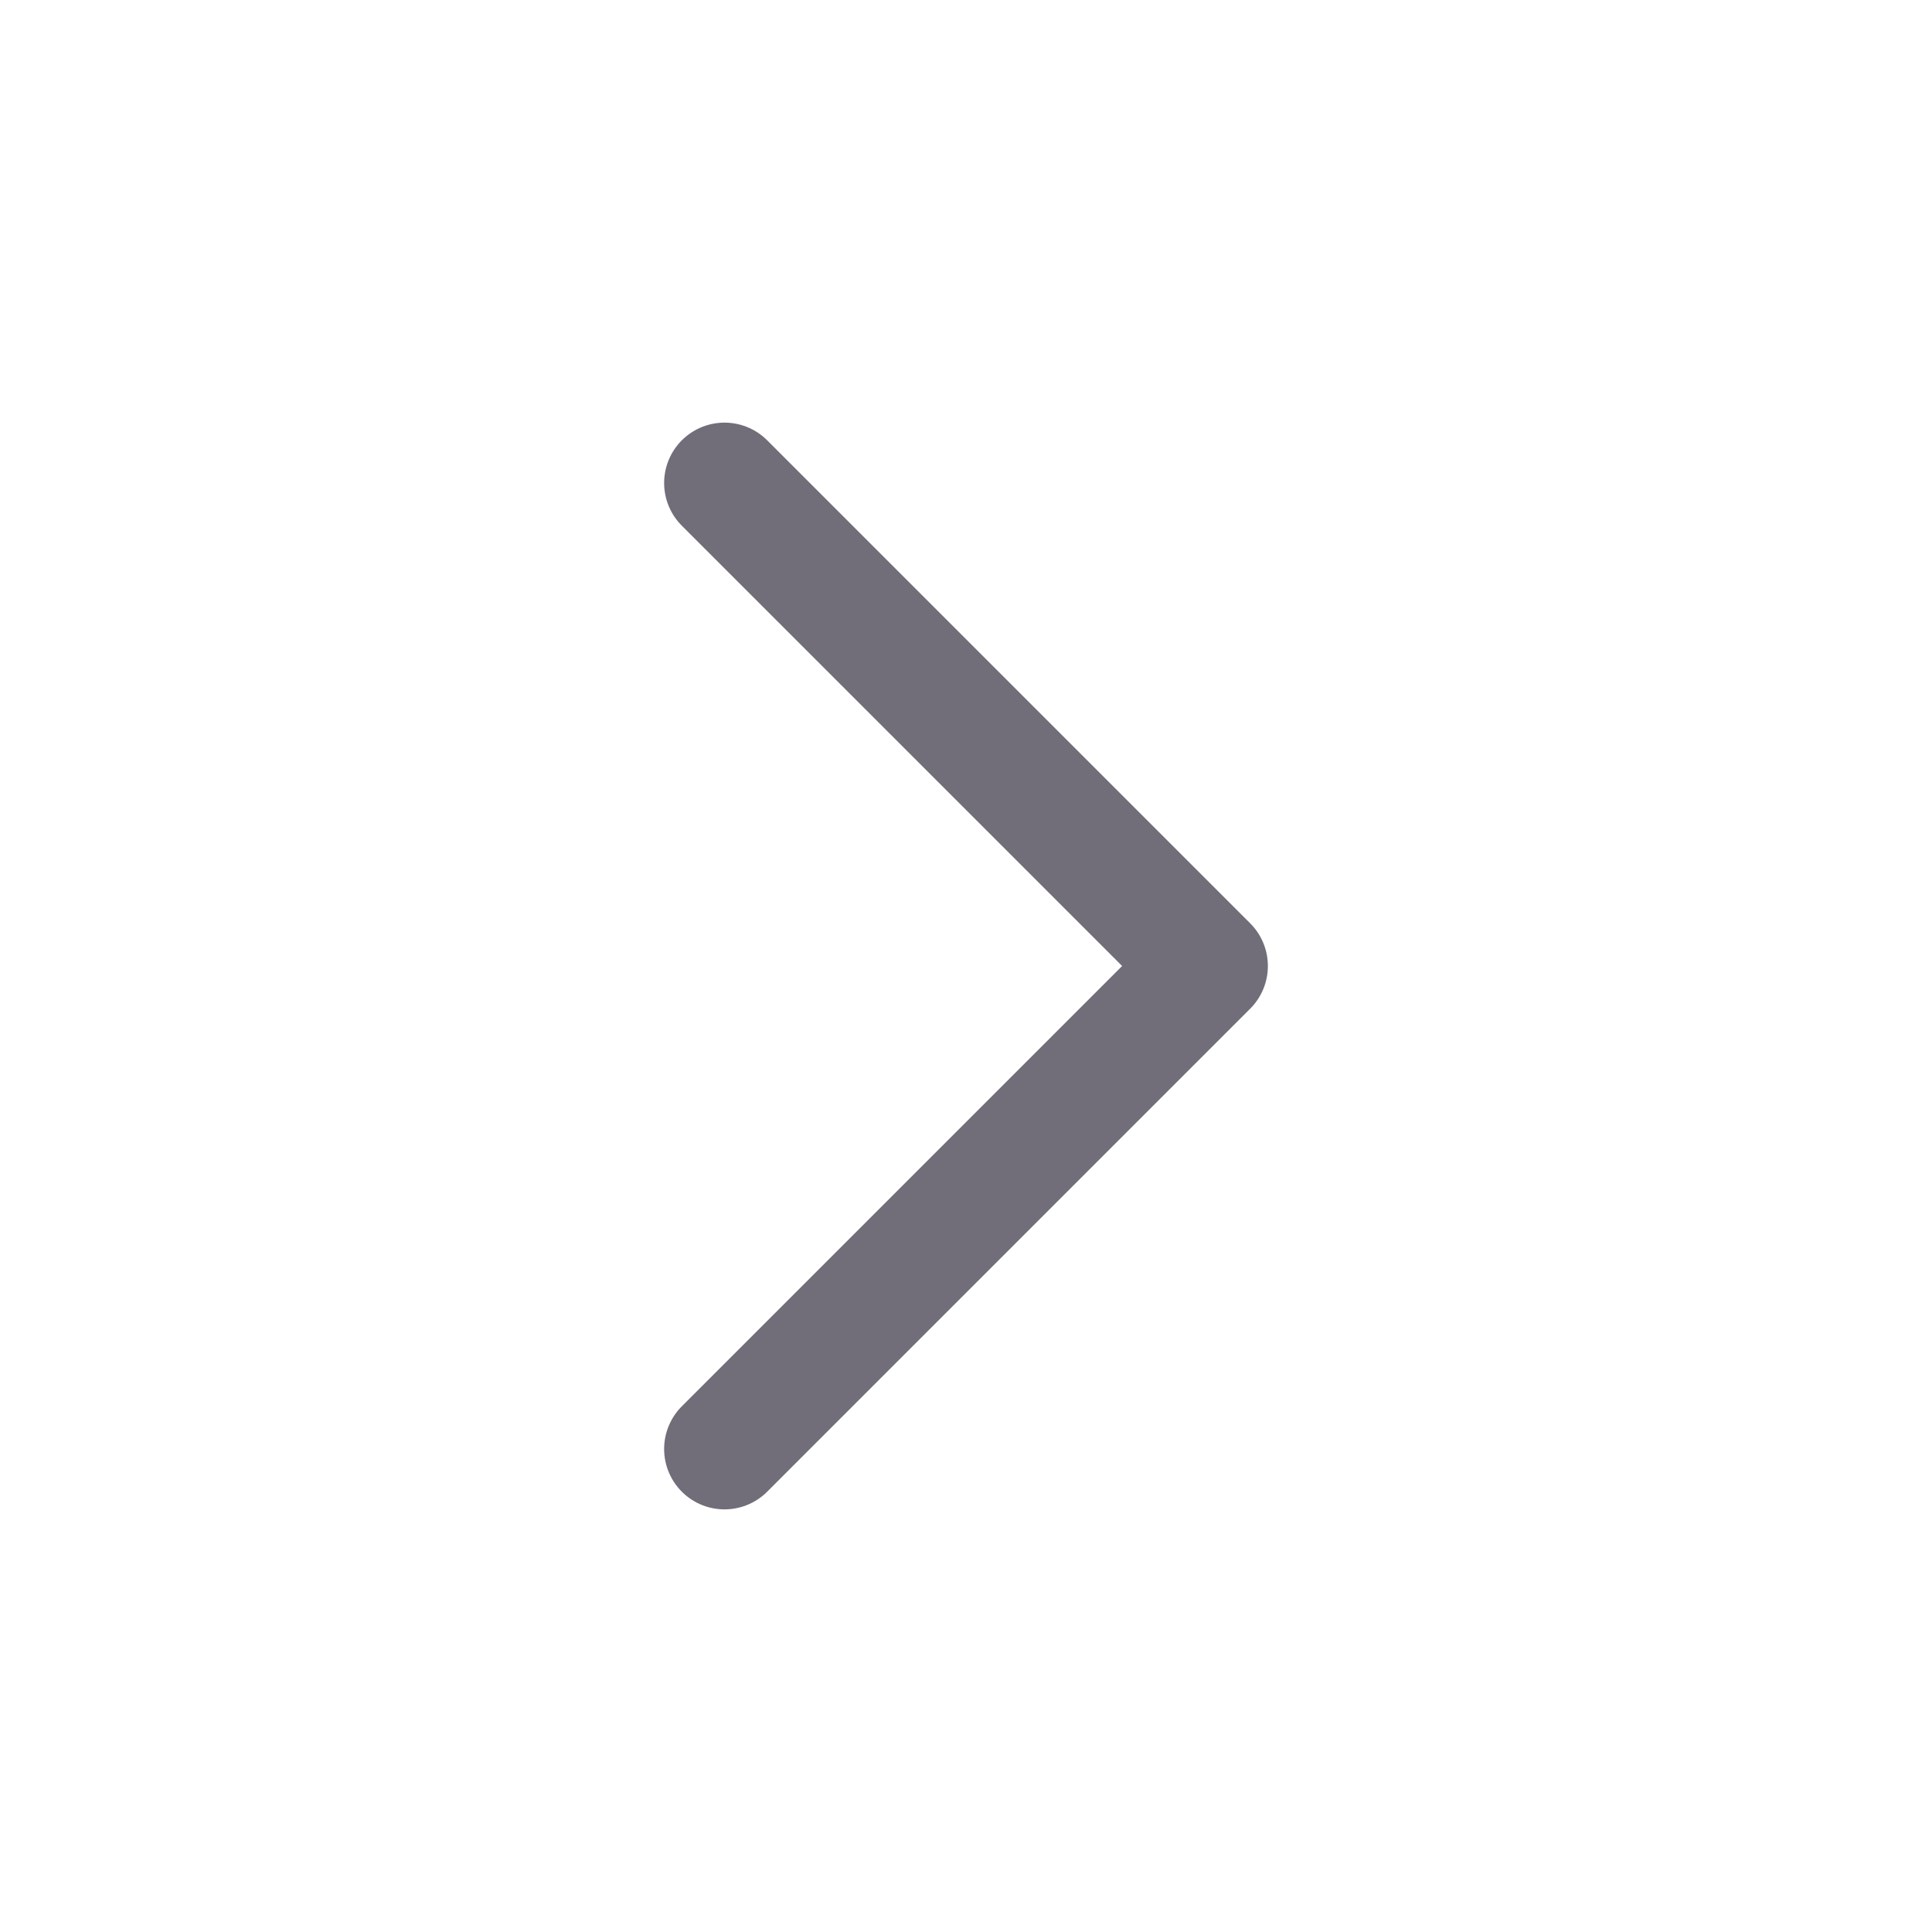
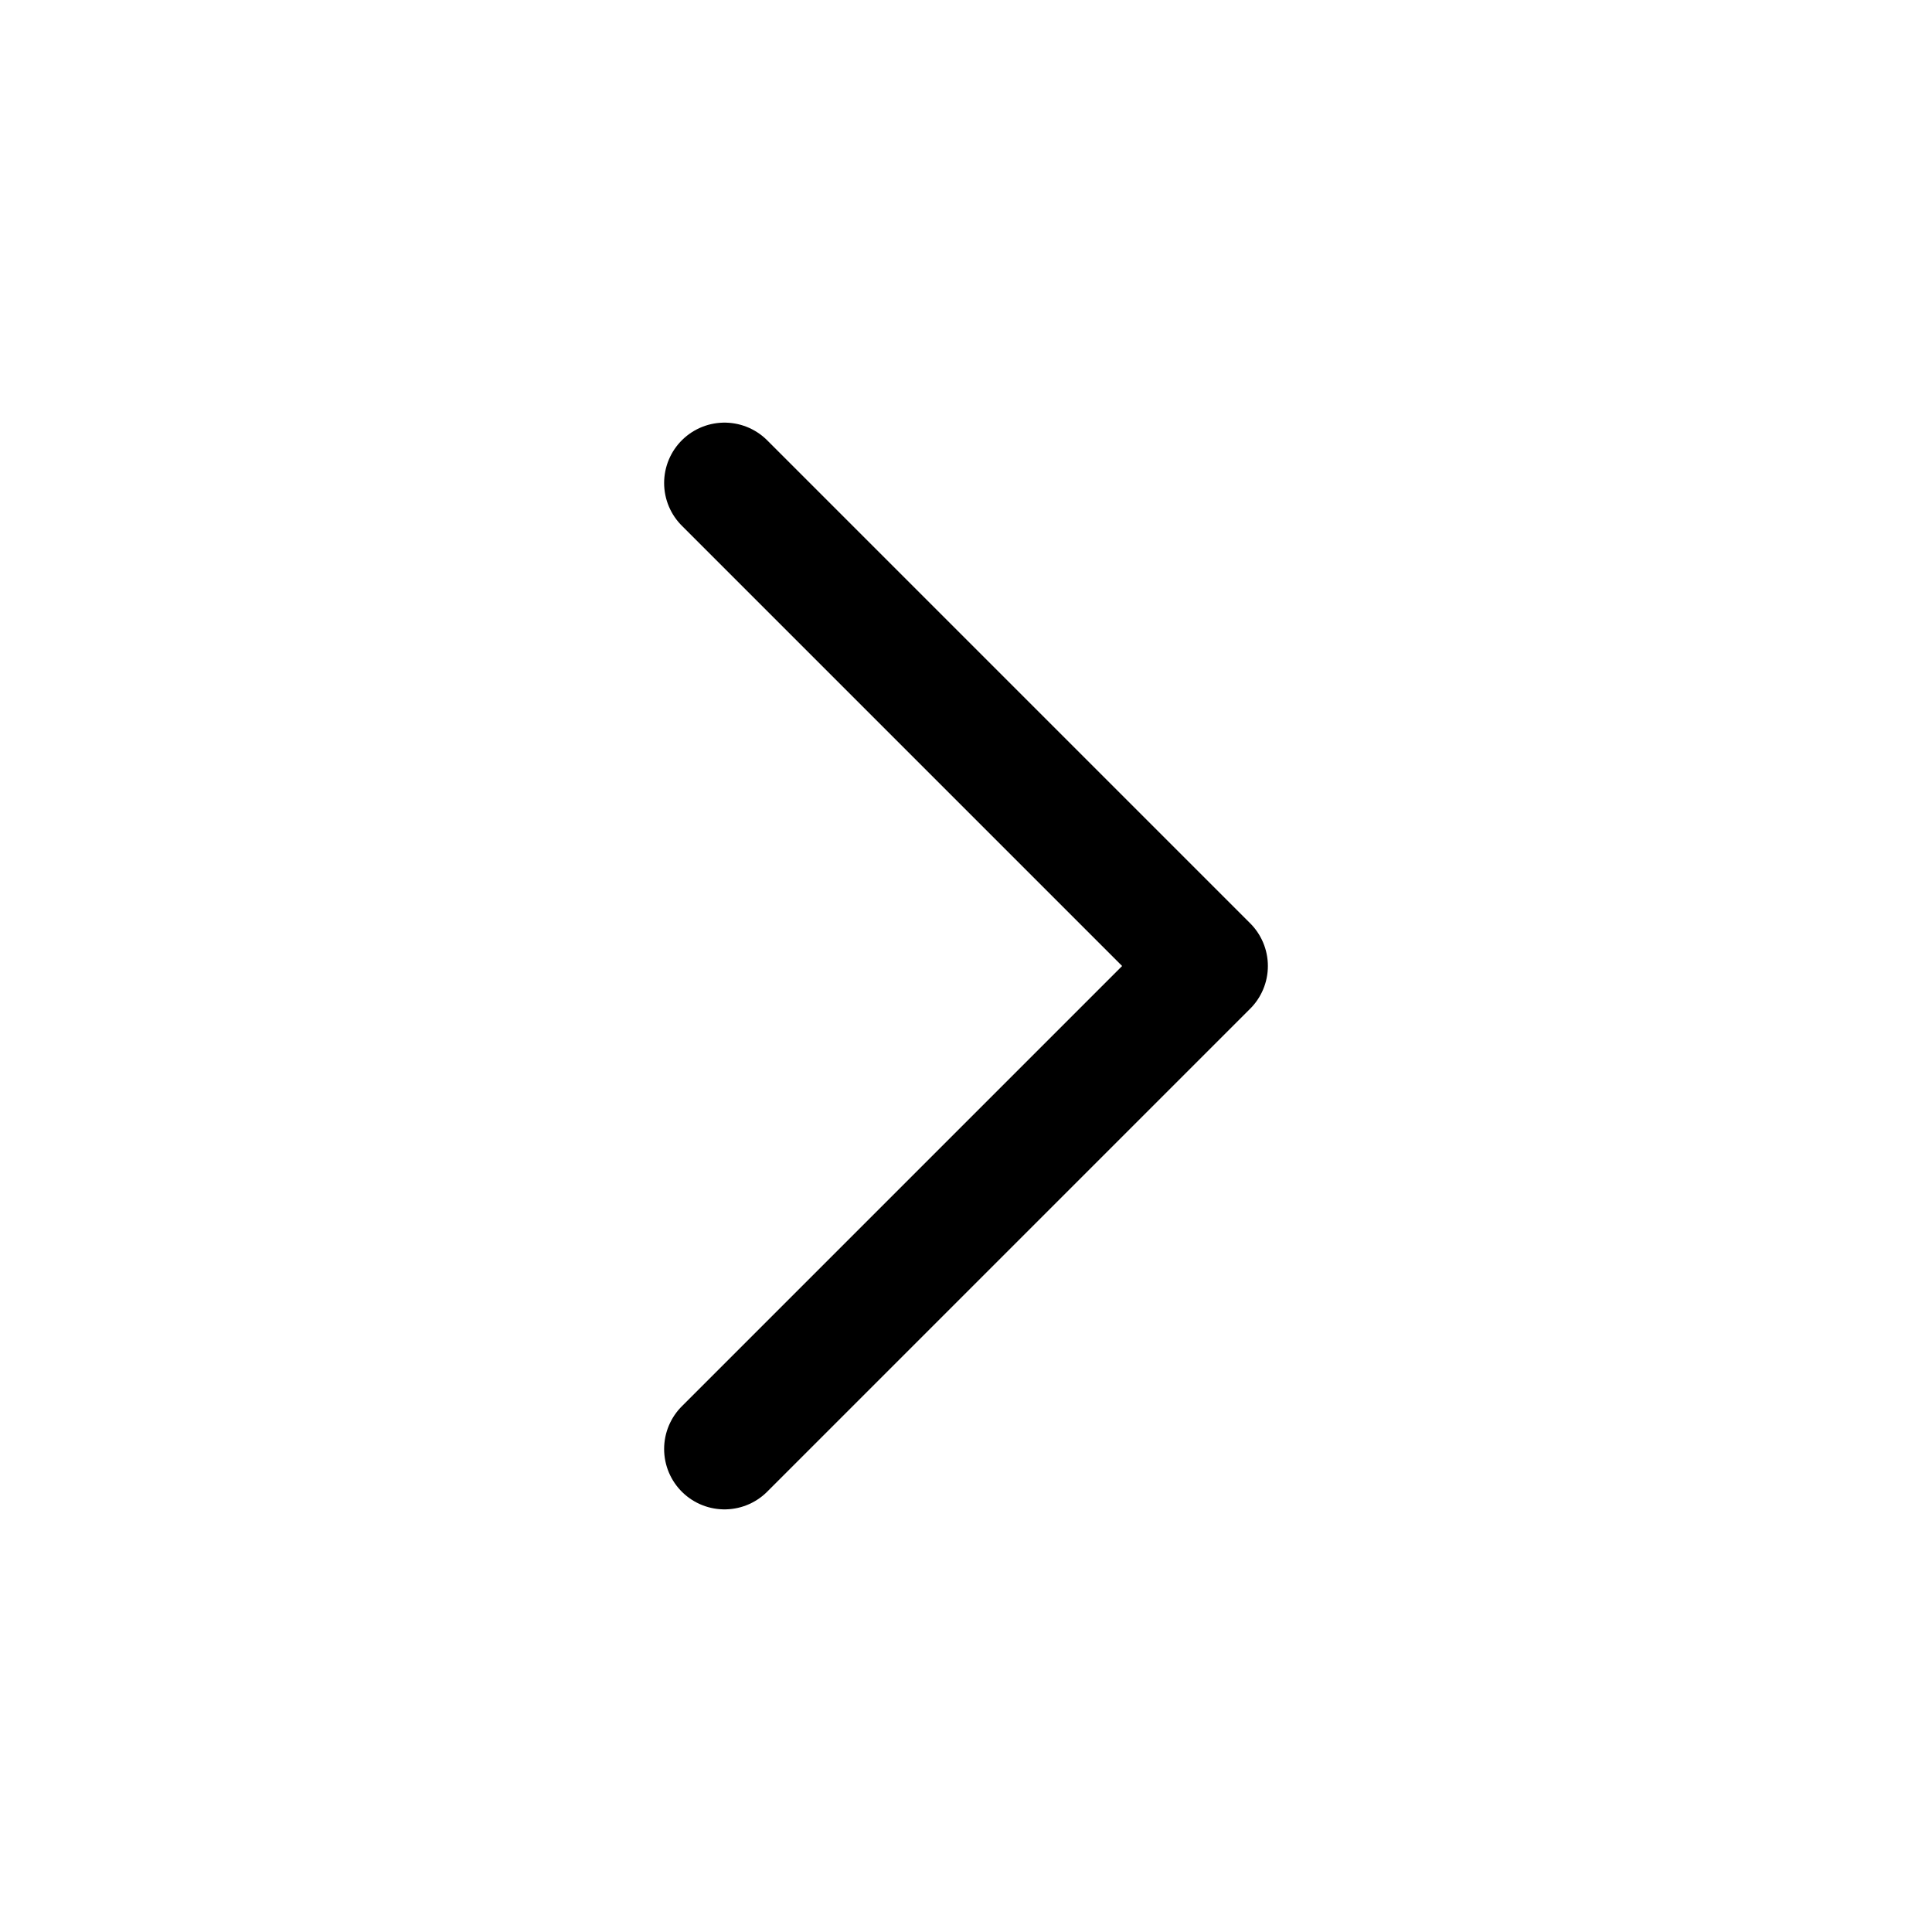
- <svg xmlns="http://www.w3.org/2000/svg" viewBox="0 0 24 24" fill="currentColor">
-   <path fill="none" stroke="rgba(47, 43, 61, 0.68)" stroke-linecap="round" stroke-linejoin="round" stroke-width="1.5" d="m9 6l6 6l-6 6" />
+ <svg xmlns="http://www.w3.org/2000/svg" viewBox="0 0 24 24" width="1em" height="1em" fill="currentColor">
+   <path fill="none" stroke="currentColor" stroke-linecap="round" stroke-linejoin="round" stroke-width="1.5" d="m9 6l6 6l-6 6" />
</svg>
